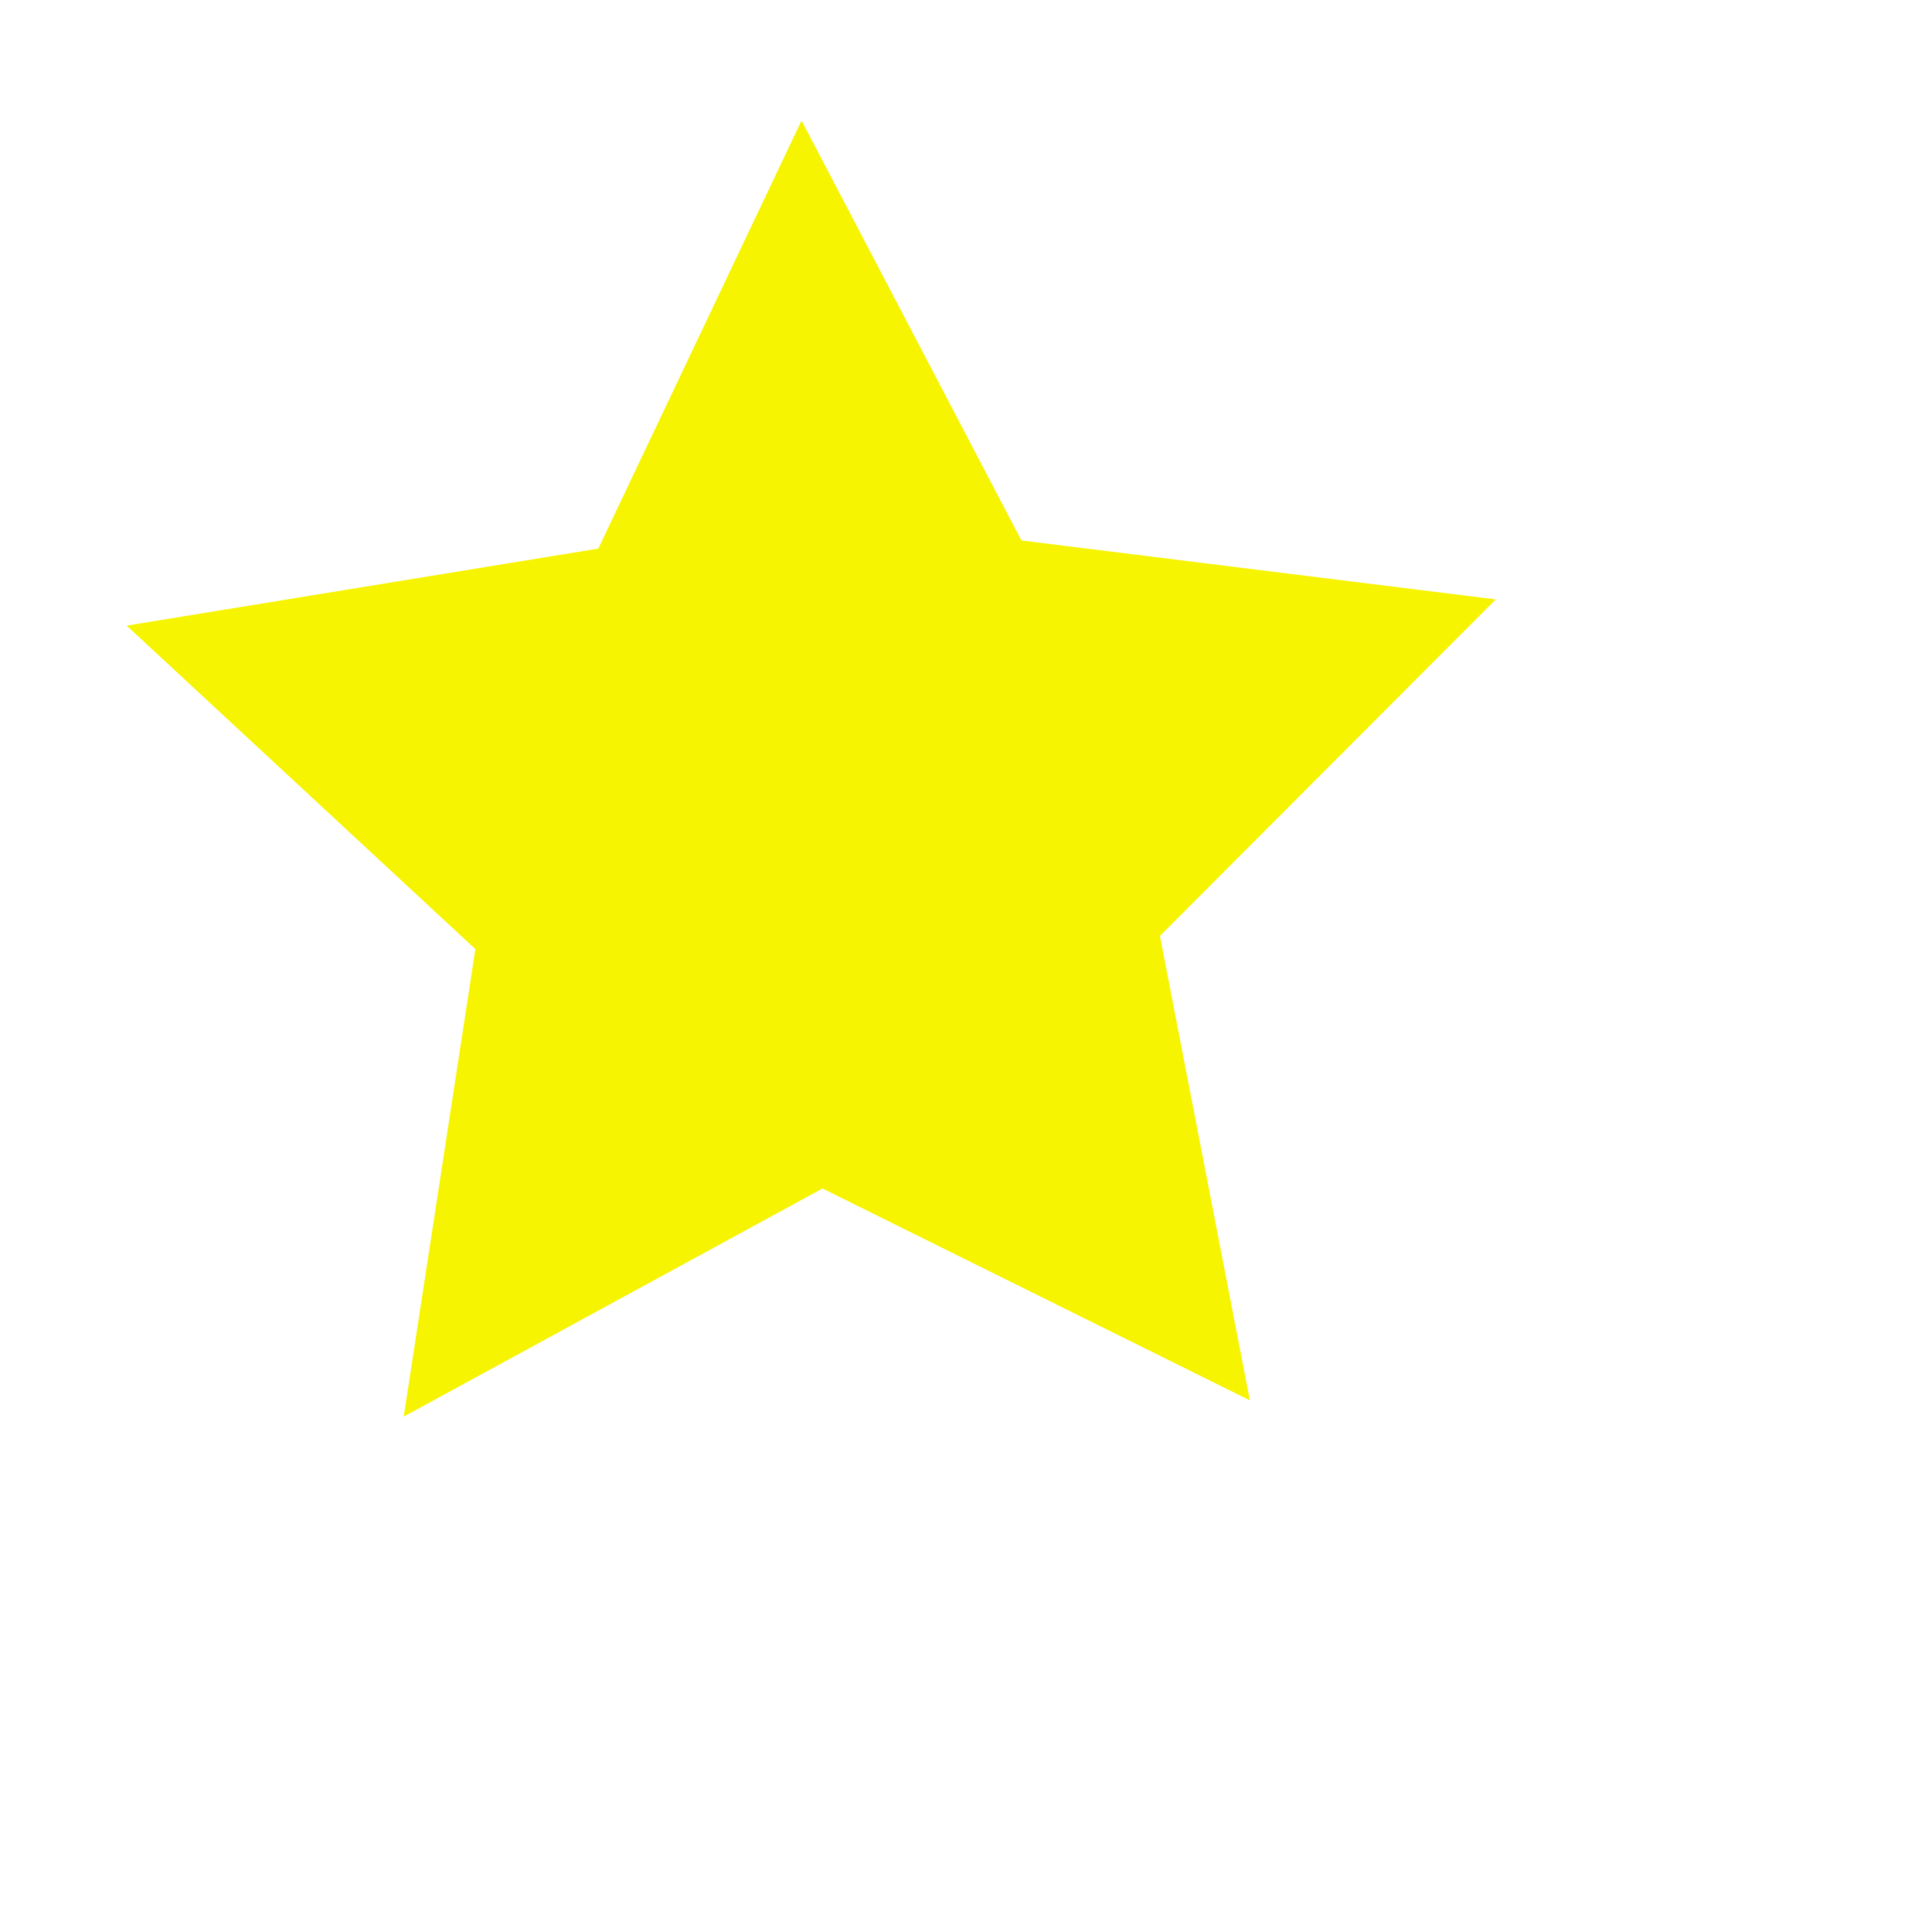
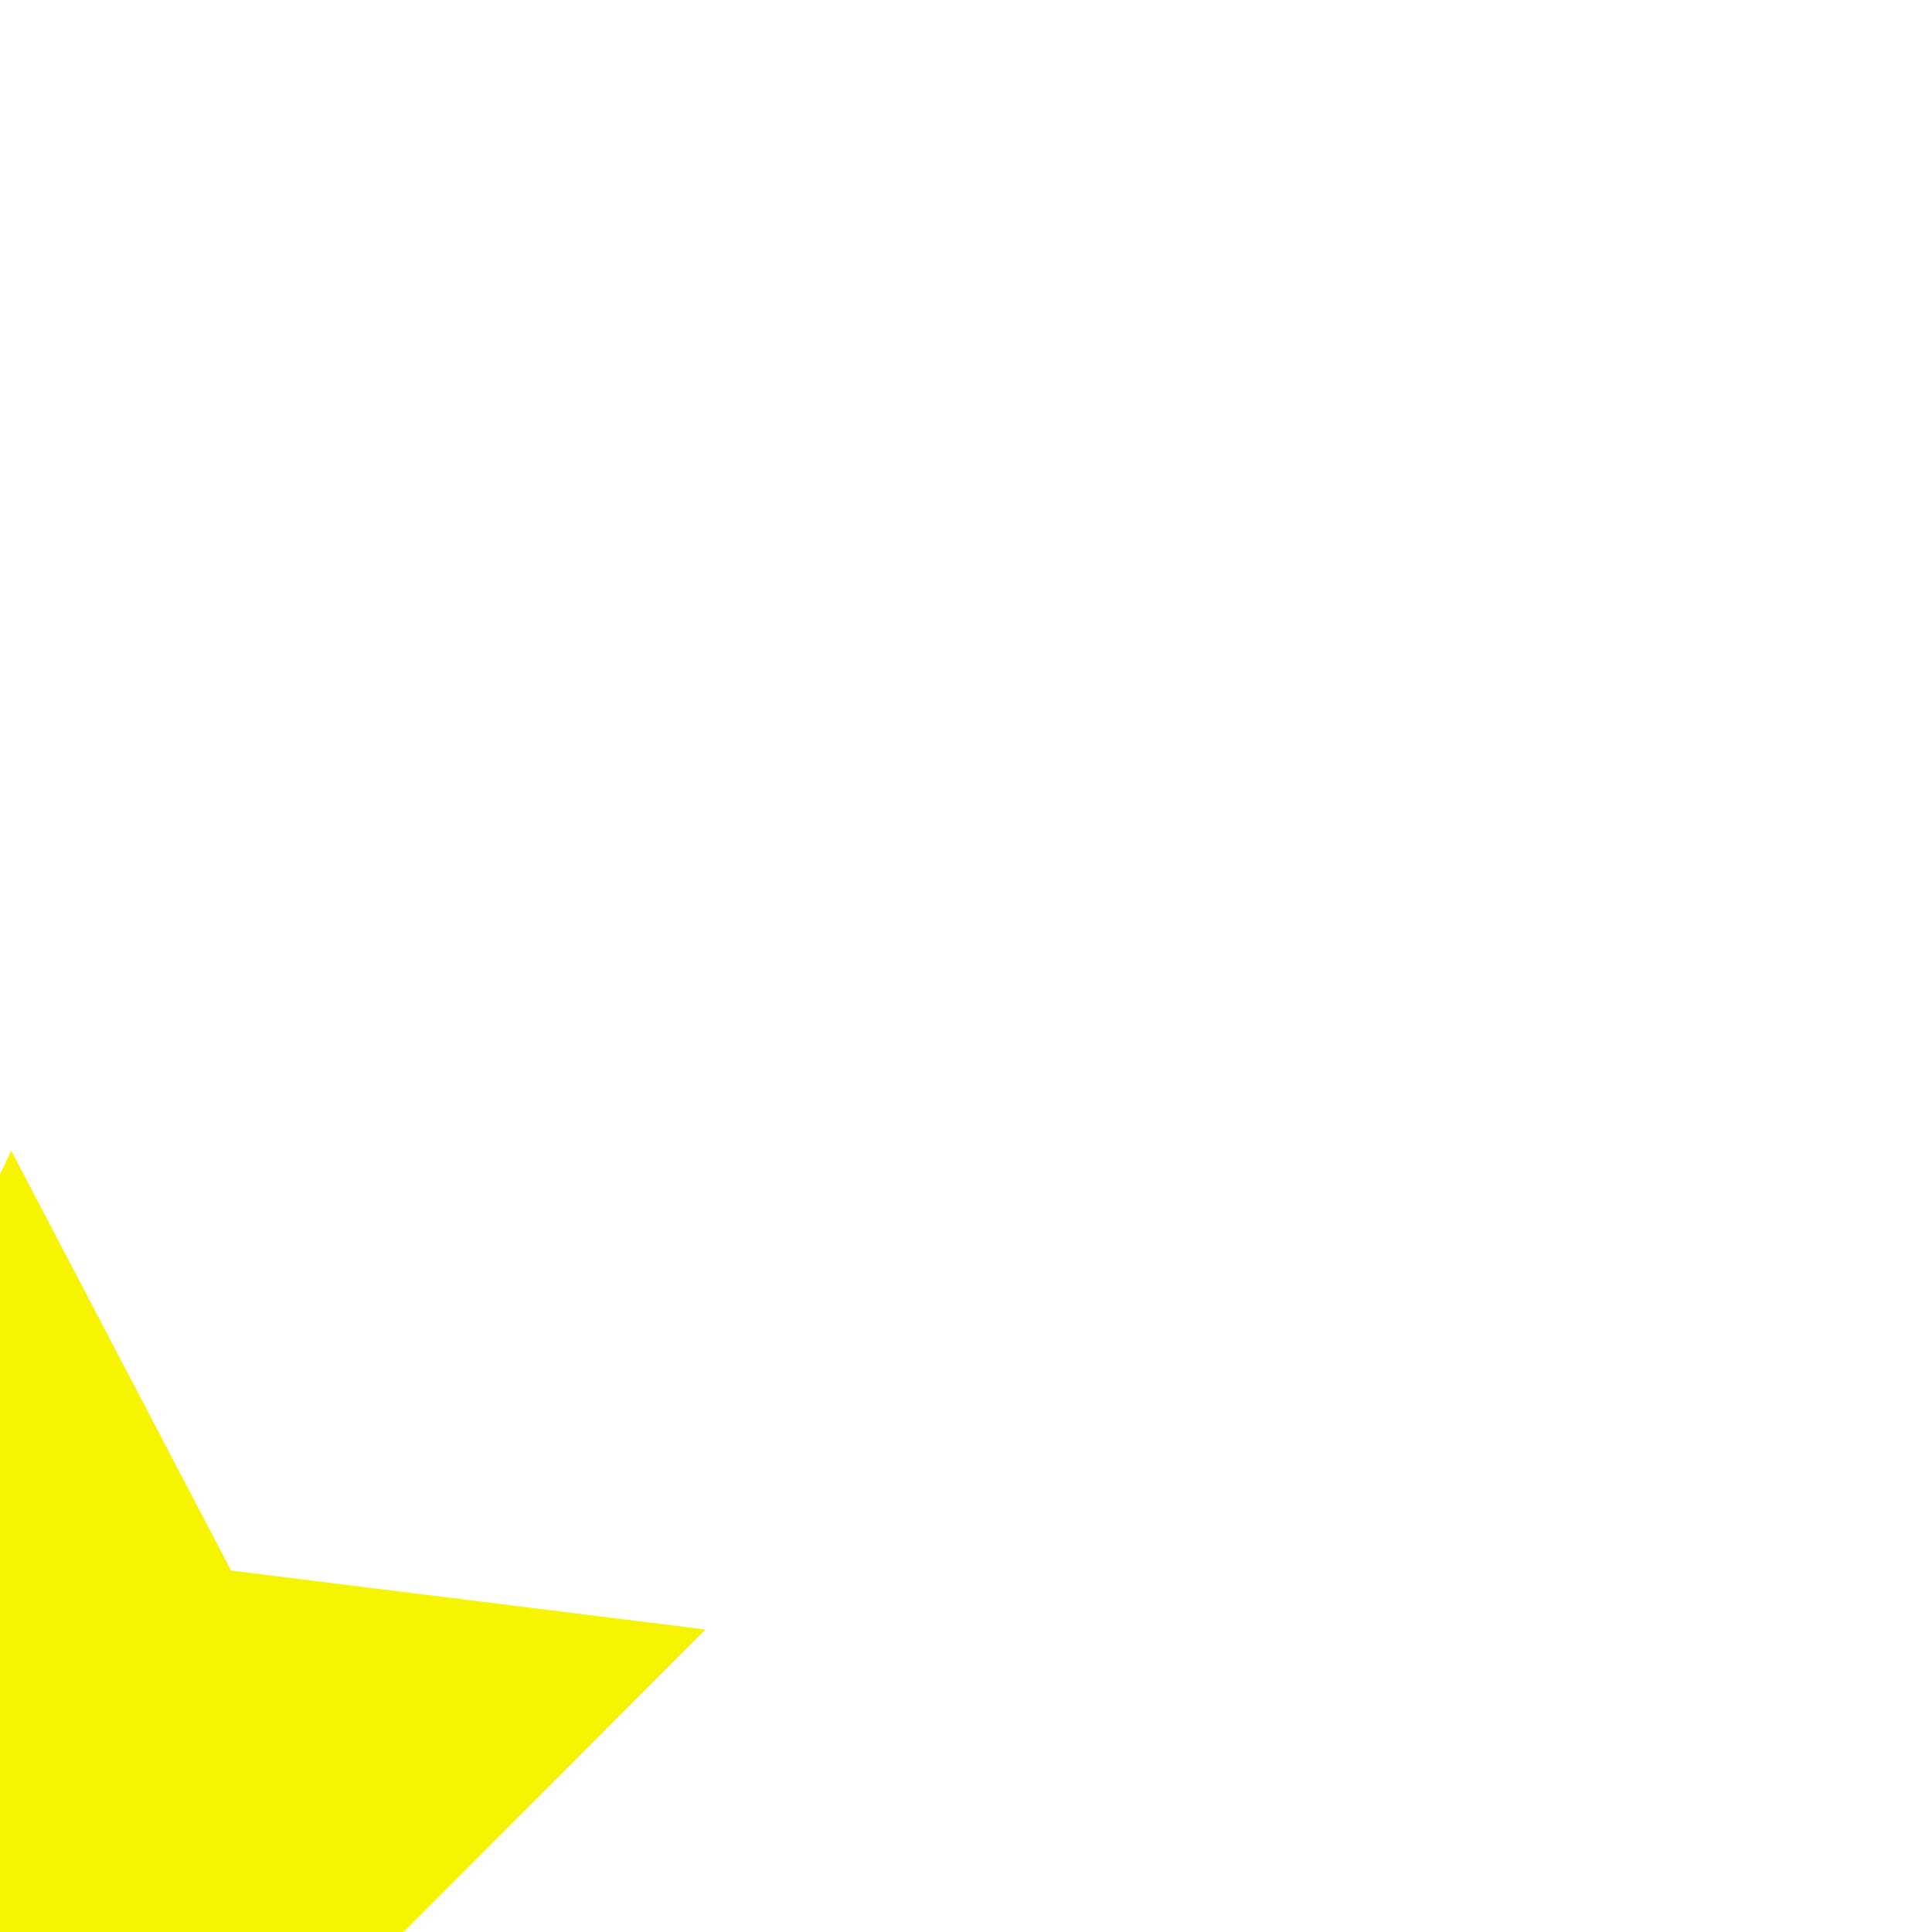
<svg xmlns="http://www.w3.org/2000/svg" version="1.1" viewBox="0 0 100.0 100.0" id="svg2" width="28.222mm" height="28.222mm">
  <defs id="defs4" />
  <g id="layer1">
-     <path id="path924" style="fill:#f6f400" transform="matrix(1.275668,0,0,1.261765,-2.364314,-2.15849)" d="M 52.567,59.157 48.918,40.105 62.544,26.299 43.297,23.882 34.376,6.657 26.13,24.215 6.992,27.375 21.142,40.644 18.234,59.823 35.226,50.465 Z" />
+     <path id="path924" style="fill:#f6f400;stroke-width:1.269" d="M 23.787,125.801 19.132,101.762 36.514,84.341 11.961,81.292 0.582,59.557 -9.937,81.712 l -24.415,3.988 18.051,16.741 -3.71,24.199 21.676,-11.807 z" />
  </g>
</svg>
